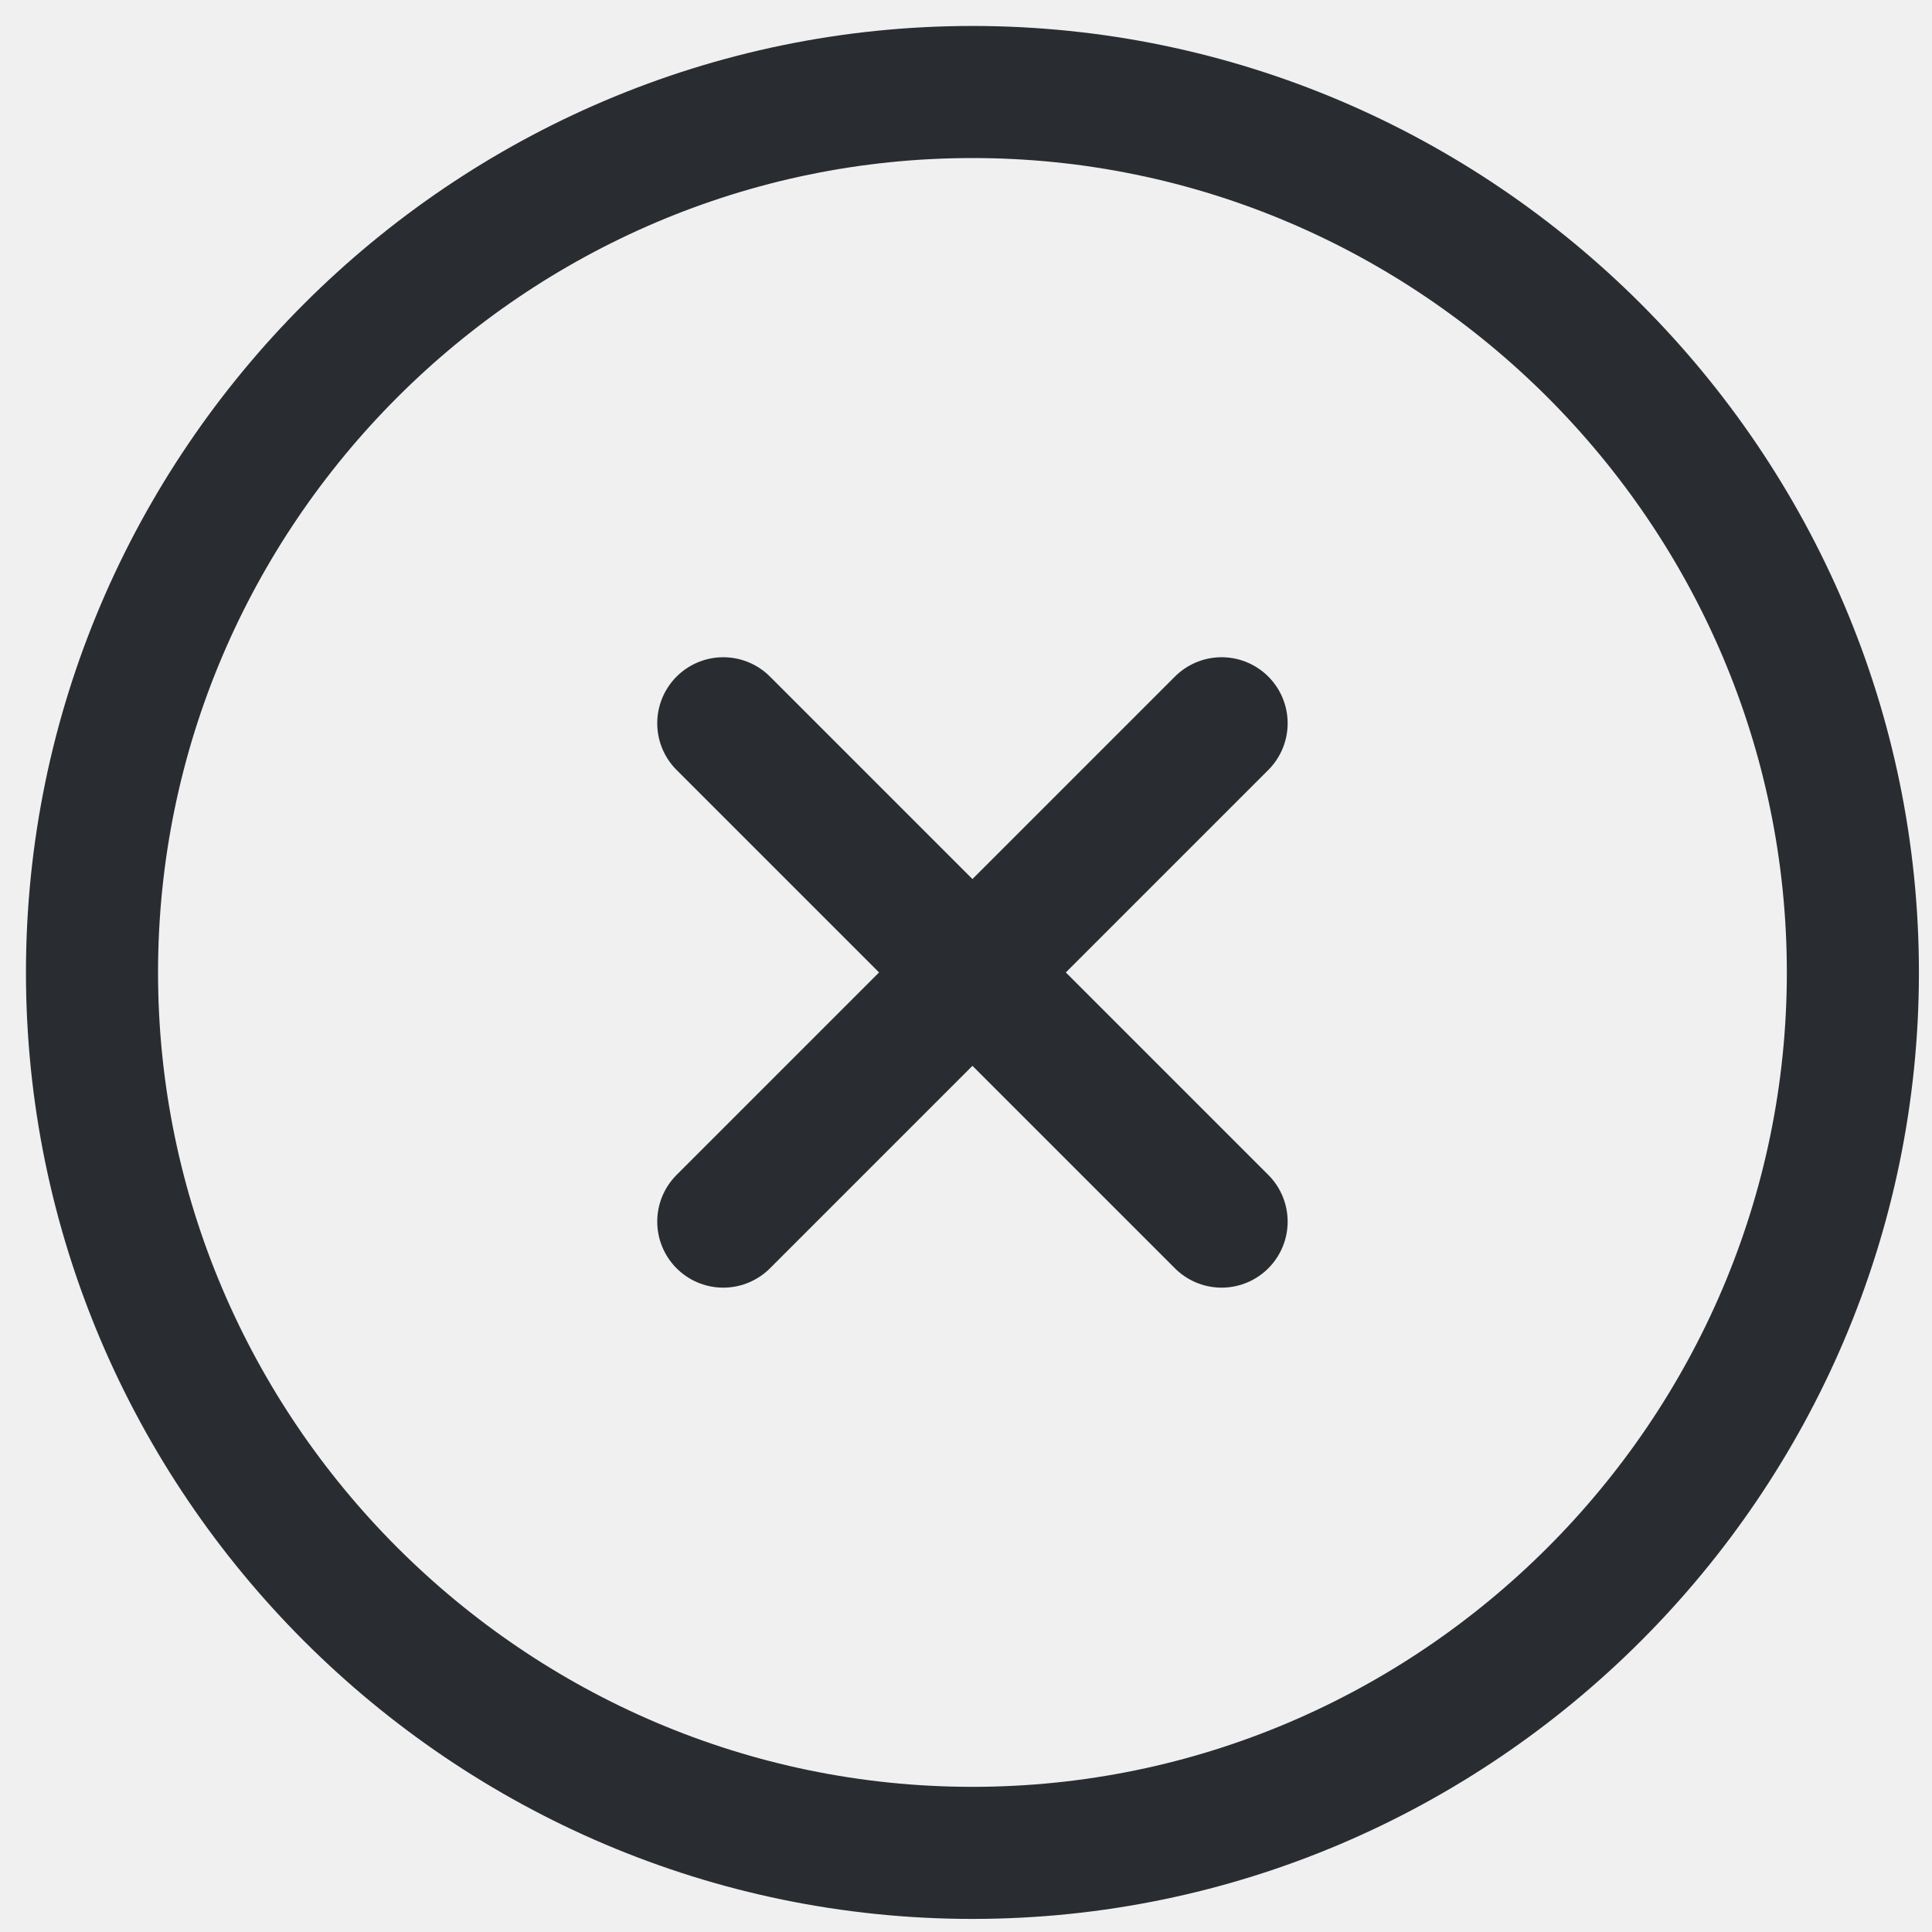
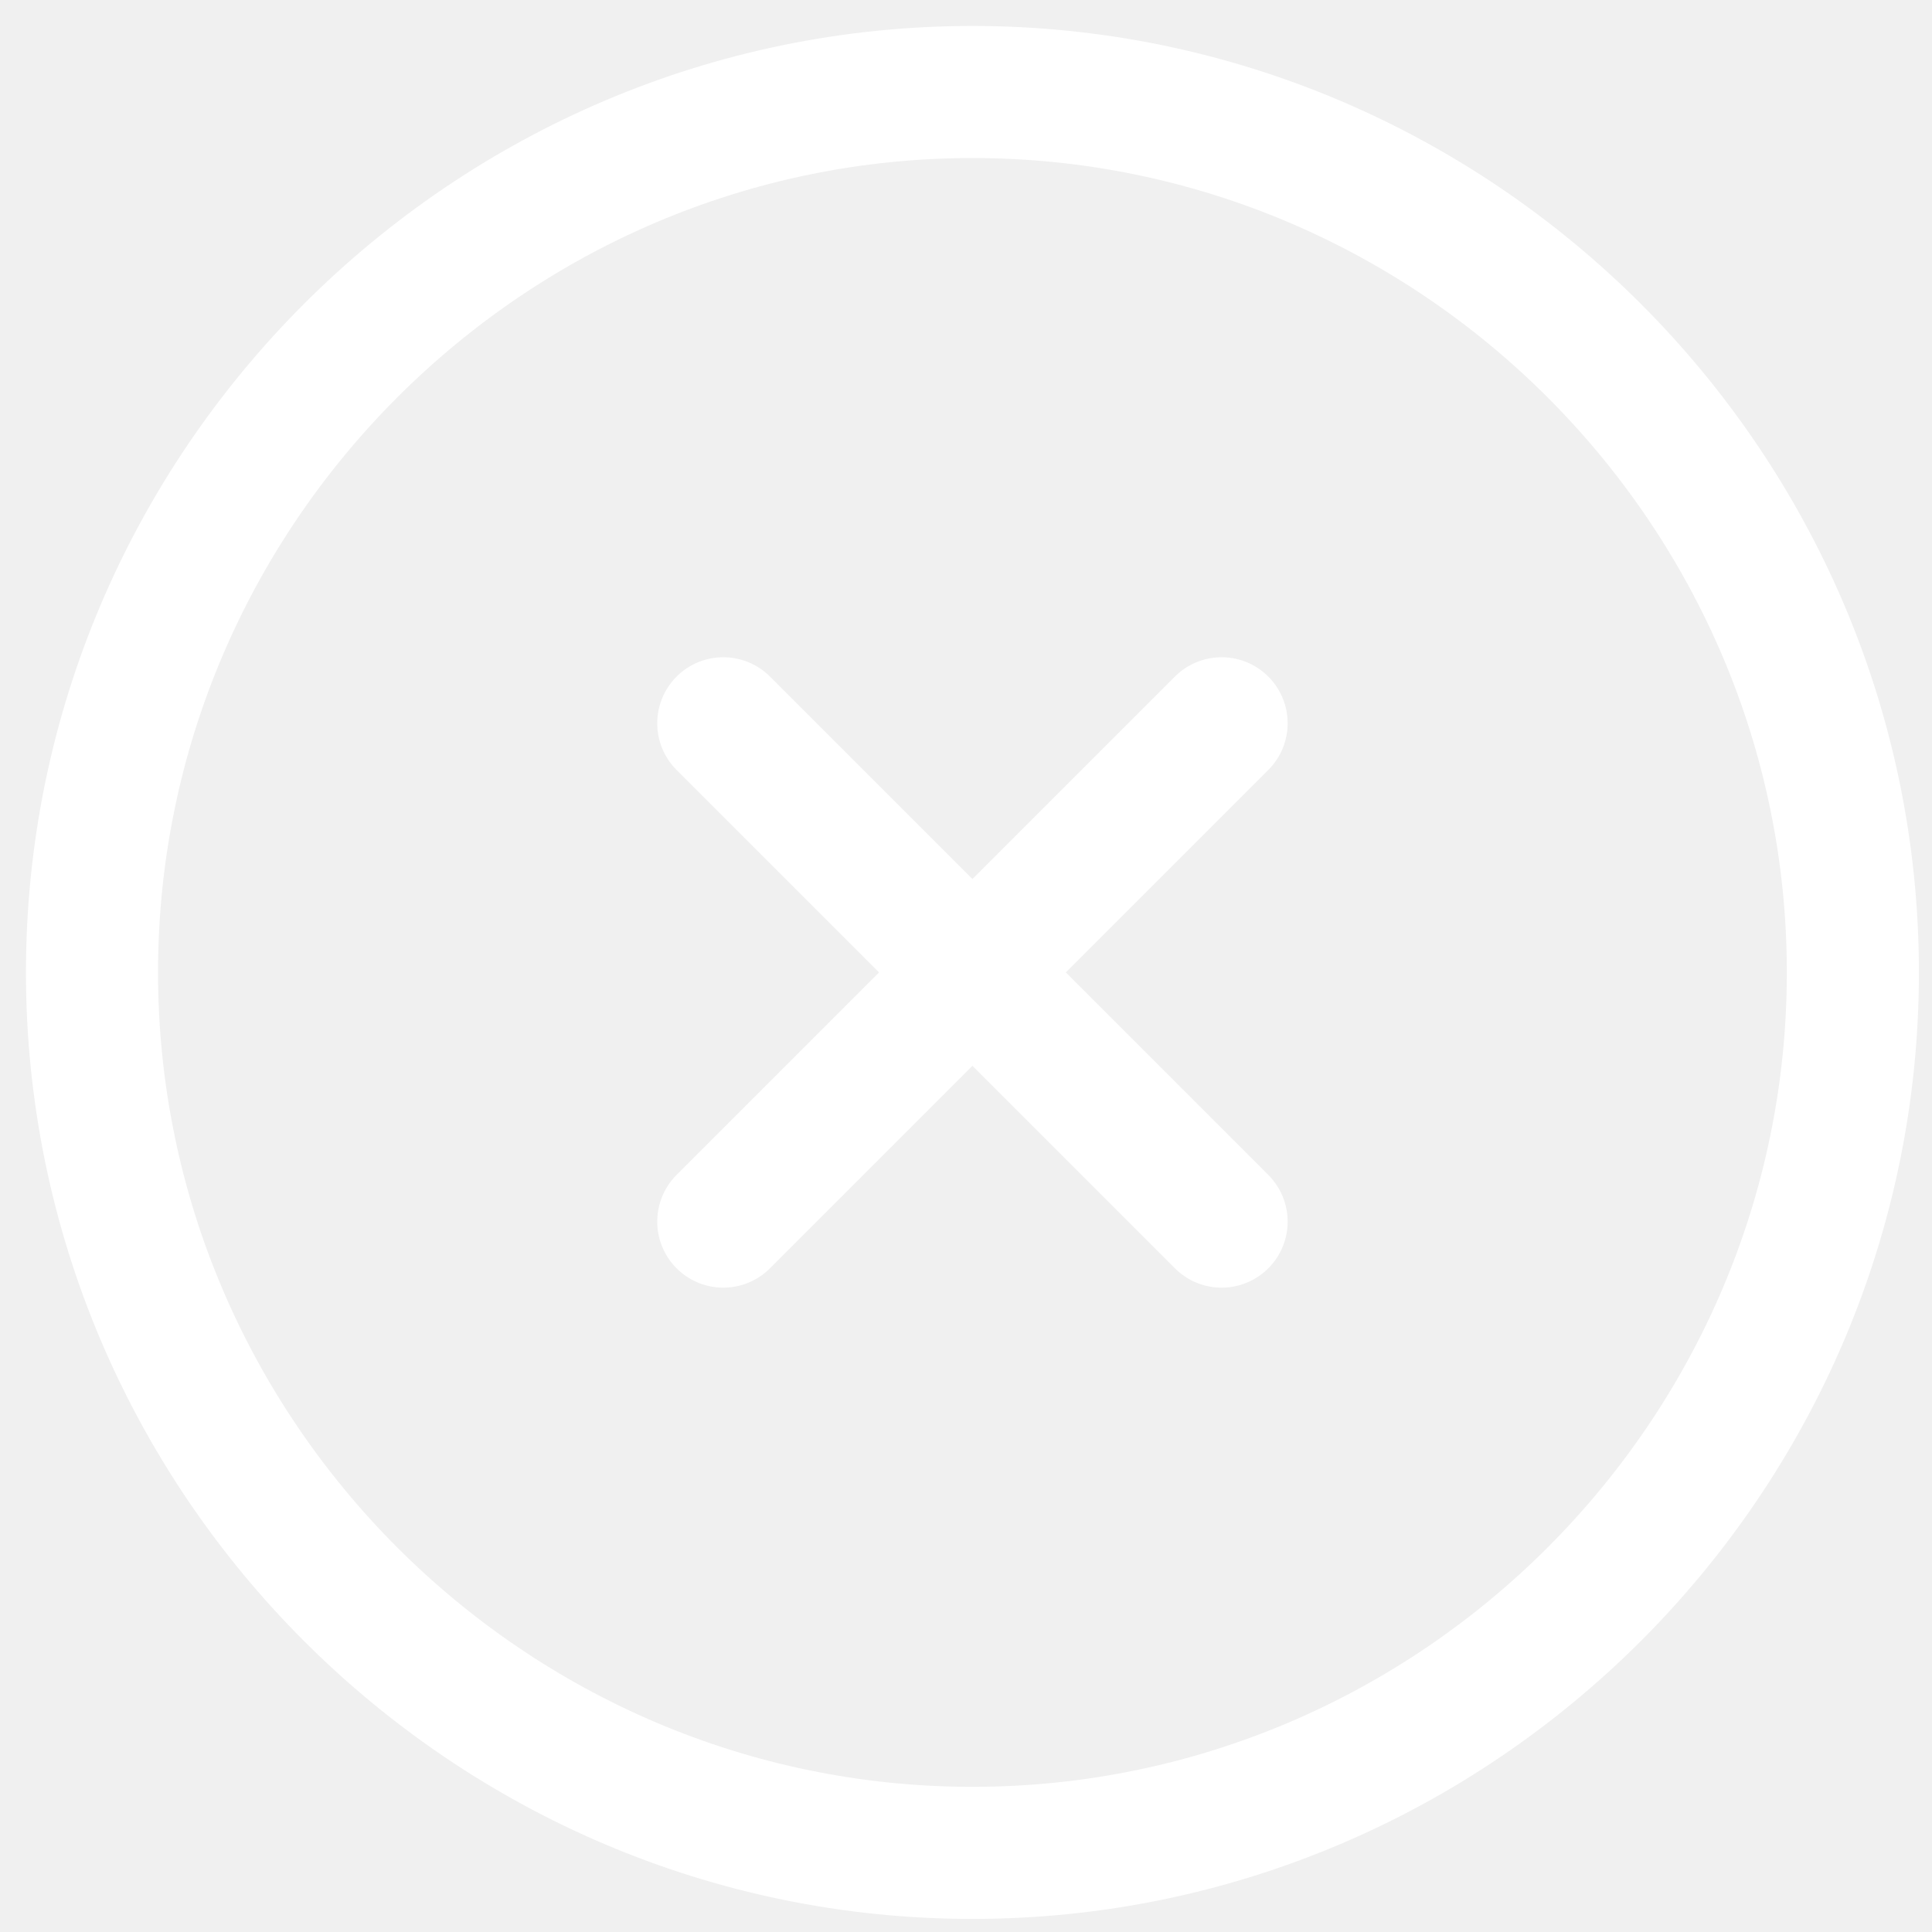
<svg xmlns="http://www.w3.org/2000/svg" width="63" height="63" viewBox="0 0 63 63" fill="none">
-   <path d="M31.71 60.42C47.501 60.42 60.42 47.501 60.42 31.71C60.42 15.92 47.501 3 31.71 3C15.92 3 3 15.92 3 31.71C3 47.501 15.92 60.42 31.71 60.42Z" stroke="#292D32" stroke-width="4.307" stroke-linecap="round" stroke-linejoin="round" />
-   <path d="M23.585 39.835L39.835 23.585" stroke="#292D32" stroke-width="4.307" stroke-linecap="round" stroke-linejoin="round" />
-   <path d="M39.835 39.835L23.585 23.585" stroke="#292D32" stroke-width="4.307" stroke-linecap="round" stroke-linejoin="round" />
+   <path d="M31.71 60.42C47.501 60.42 60.42 47.501 60.42 31.71C60.42 15.92 47.501 3 31.71 3C15.92 3 3 15.92 3 31.71C3 47.501 15.92 60.42 31.71 60.42Z" stroke="#fff" stroke-width="4.307" stroke-linecap="round" stroke-linejoin="round" />
+   <path d="M23.585 39.835L39.835 23.585" stroke="#fff" stroke-width="4.307" stroke-linecap="round" stroke-linejoin="round" />
+   <path d="M39.835 39.835L23.585 23.585" stroke="#fff" stroke-width="4.307" stroke-linecap="round" stroke-linejoin="round" />
</svg>
